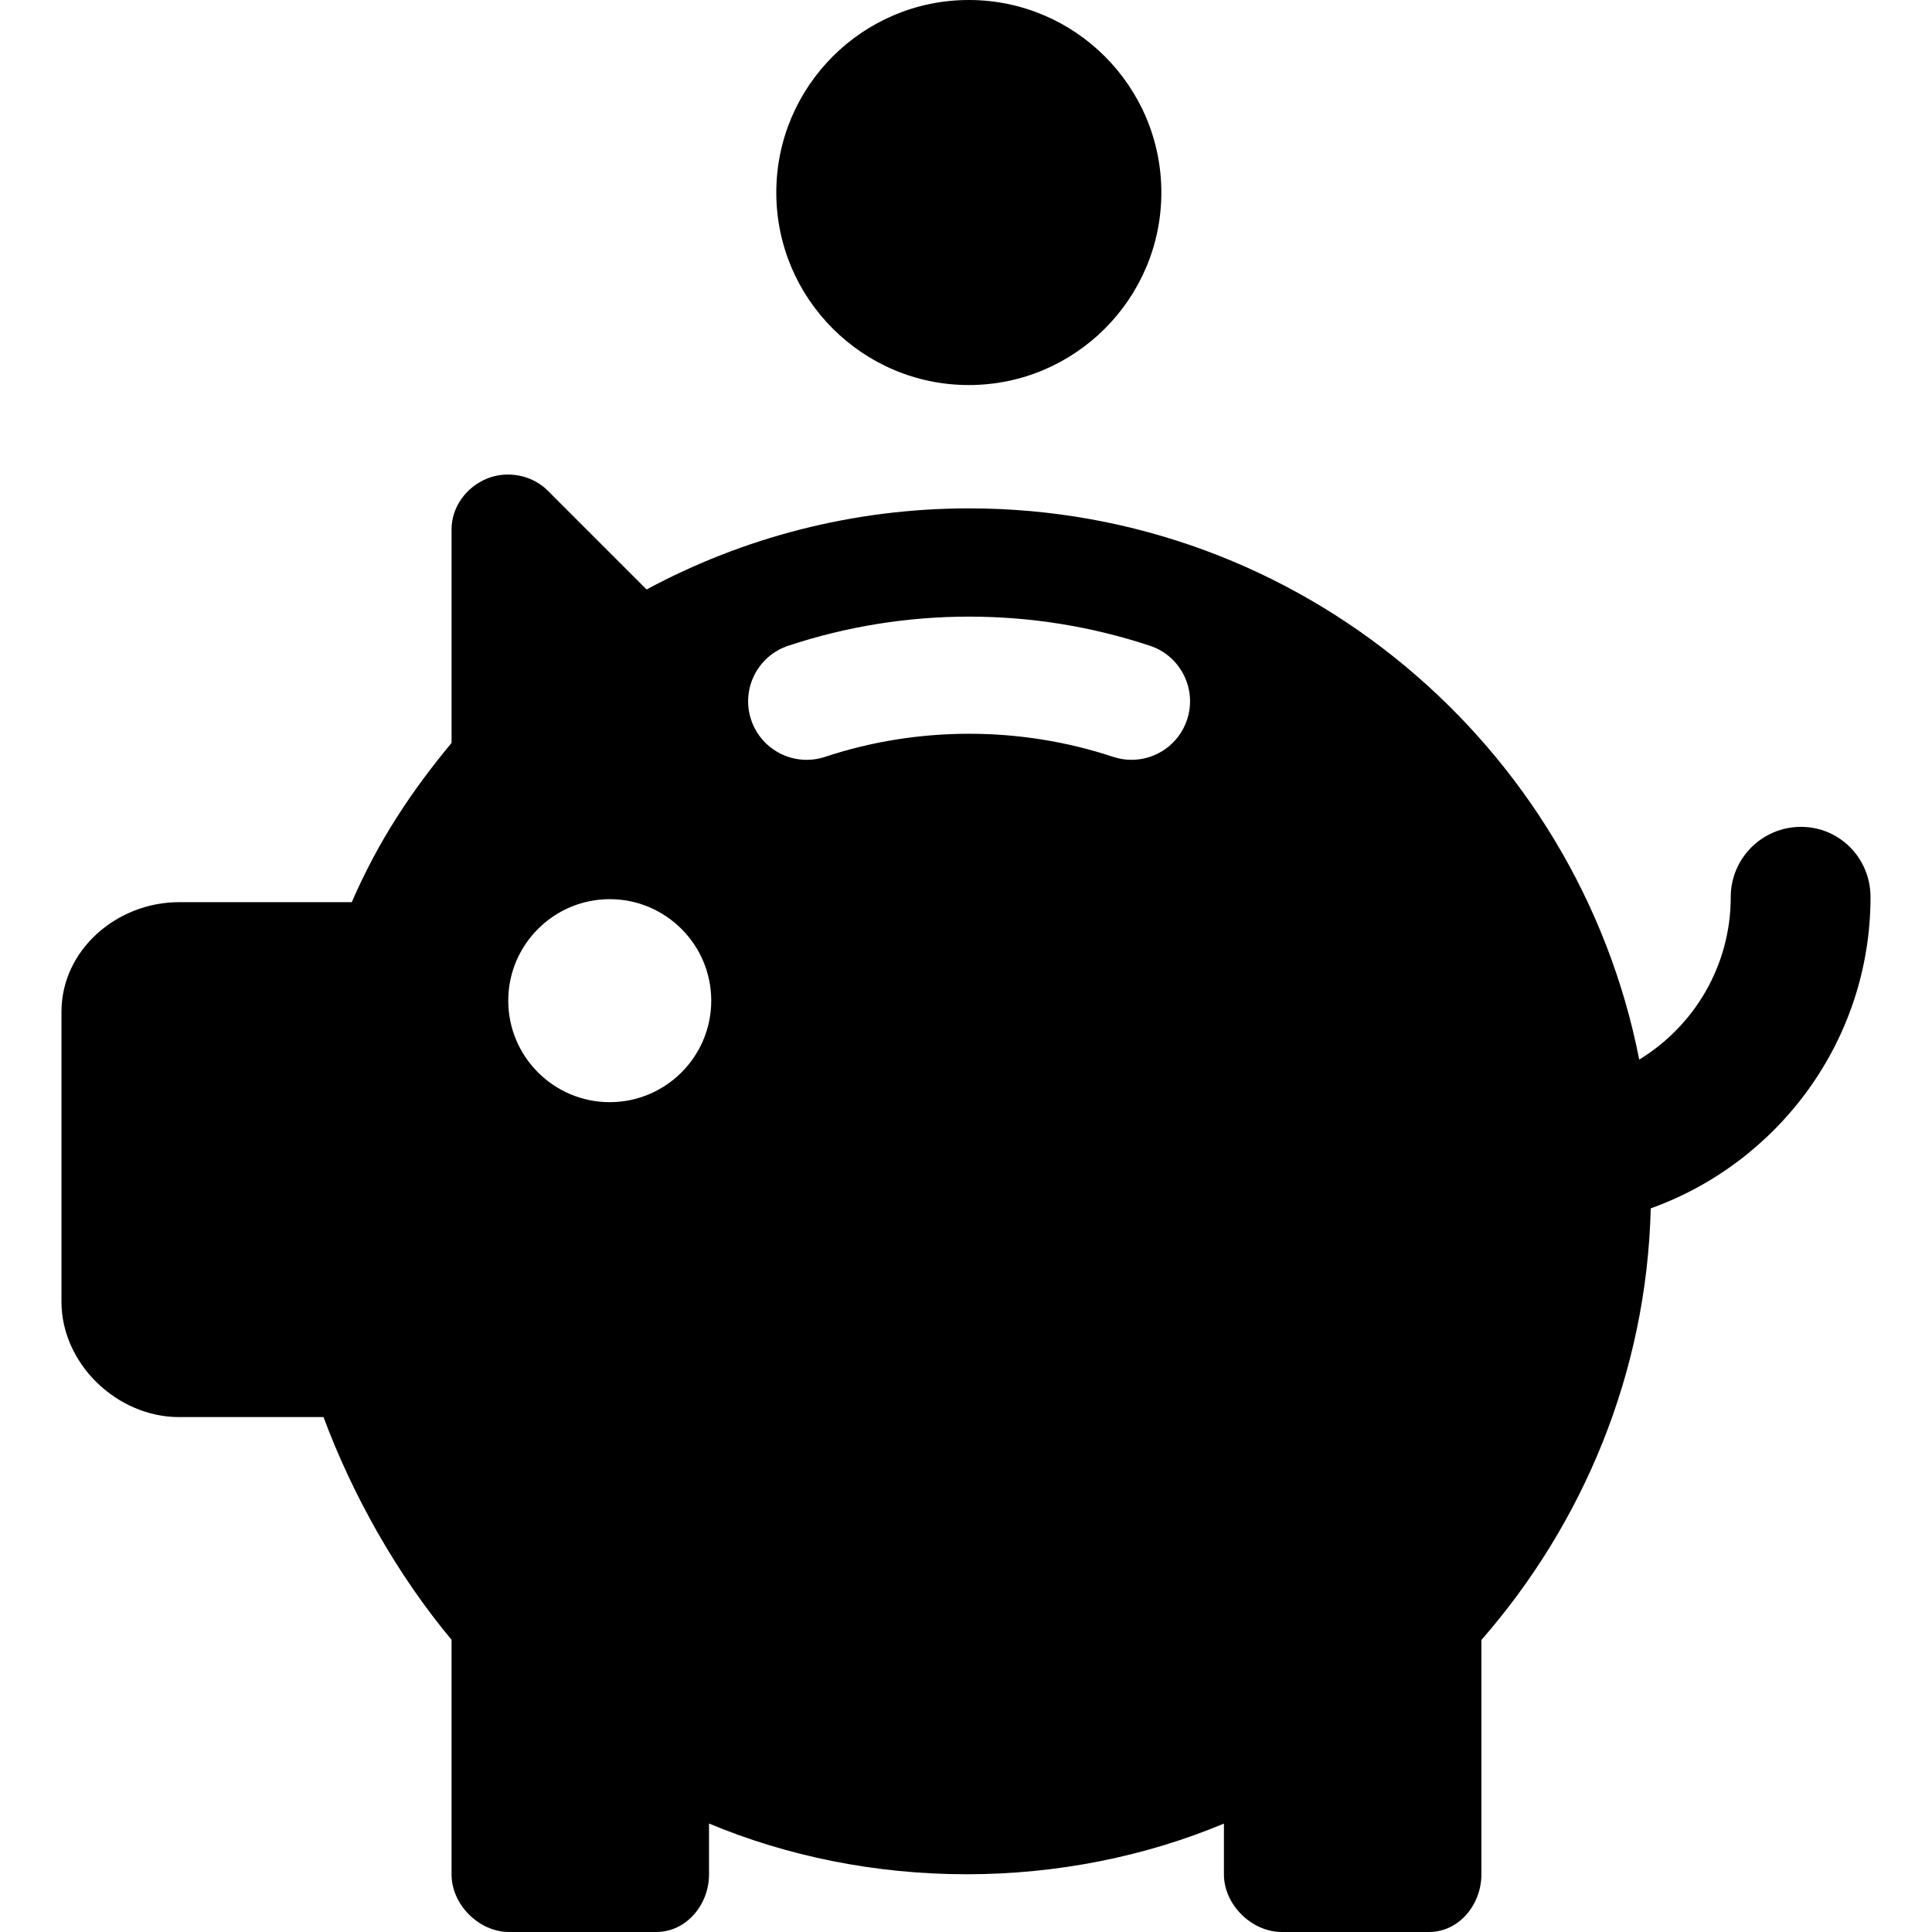
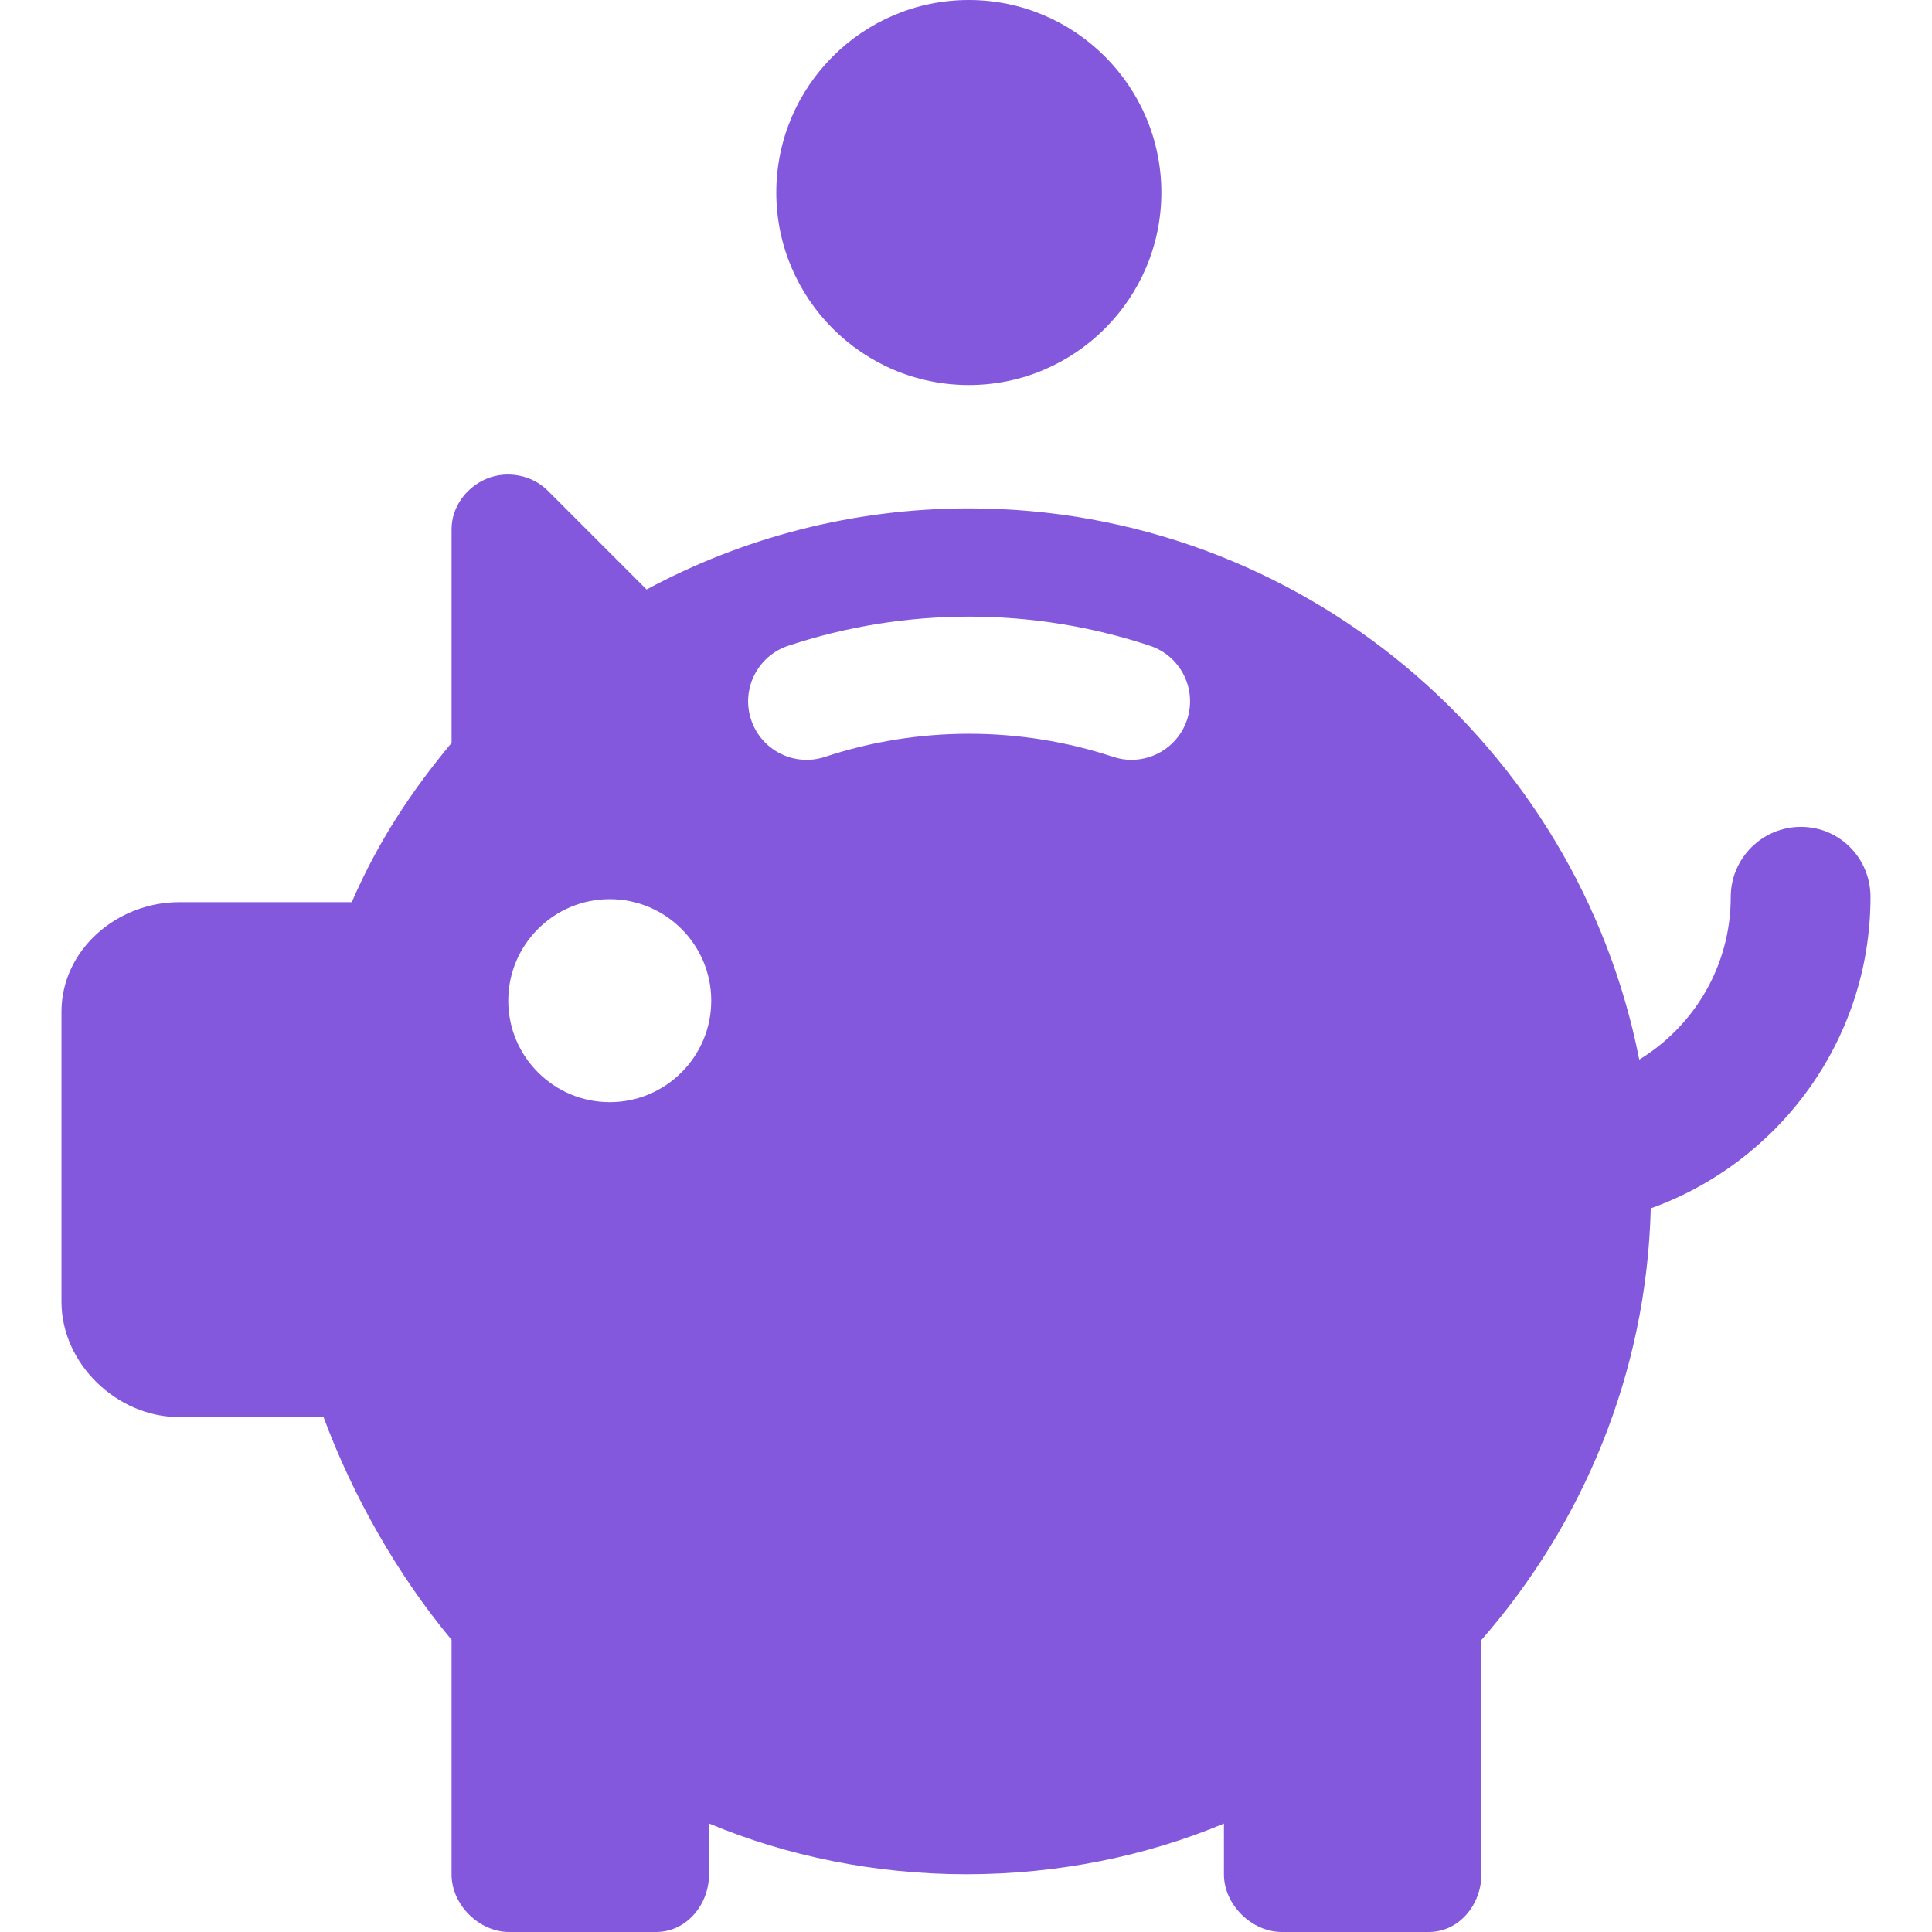
- <svg xmlns="http://www.w3.org/2000/svg" version="1.1" id="Capa_1" x="0px" y="0px" viewBox="0 0 247.639 247.639" style="enable-background:new 0 0 247.639 247.639;" xml:space="preserve">
+ <svg xmlns="http://www.w3.org/2000/svg" fill="#8358dc" version="1.1" id="Capa_1" x="0px" y="0px" viewBox="0 0 247.639 247.639" style="enable-background:new 0 0 247.639 247.639;" xml:space="preserve">
  <path d="M124.181,49.354c13.606,0,24.677-11.07,24.677-24.677C148.858,11.07,137.787,0,124.181,0  c-13.606,0-24.677,11.07-24.677,24.678C99.504,38.284,110.574,49.354,124.181,49.354z" />
  <path d="M230.842,105.984c-4.971,0-9,4.029-9,9c0,8.813-4.702,16.549-11.729,20.831c-7.891-40.216-43.403-70.653-85.896-70.653  c-14.942,0-29.021,3.767-41.341,10.396l-12.68-12.681c-2.003-2.003-5.193-2.604-7.812-1.518c-2.615,1.083-4.503,3.636-4.503,6.467  v27.398c-5,6.021-9.328,12.414-12.791,20.414H22.944c-7.941,0-15.064,6.106-15.064,14.048v37.176  c0,7.942,7.122,14.776,15.064,14.776h18.524c3.717,10,9.412,20.156,16.412,28.547v30.078c0,3.866,3.508,7.375,7.374,7.375h18.861  c3.866,0,6.765-3.509,6.765-7.375v-6.53c10,4.189,21.304,6.505,33.011,6.505c11.699,0,22.989-2.313,32.989-6.496v6.521  c0,3.866,3.548,7.375,7.414,7.375h18.861c3.866,0,6.725-3.509,6.725-7.375V210.21c13-14.882,21.187-34.185,21.708-55.325  c16.371-5.868,28.17-21.536,28.17-39.9C239.759,110.014,235.813,105.984,230.842,105.984z M78.156,141.273  c-7.174,0-13.01-5.836-13.01-13.01c0-7.174,5.836-13.01,13.01-13.01c7.174,0,13.01,5.836,13.01,13.01  C91.166,135.438,85.33,141.273,78.156,141.273z M152.155,92.251c-1.044,3.148-3.974,5.142-7.118,5.142  c-0.782,0-1.578-0.123-2.361-0.383c-11.899-3.945-25.023-3.944-36.921,0c-3.931,1.305-8.176-0.826-9.479-4.759  c-1.304-3.932,0.827-8.176,4.759-9.479c7.475-2.478,15.273-3.734,23.182-3.734c7.907,0,15.706,1.257,23.181,3.734  C151.328,84.075,153.459,88.319,152.155,92.251z" />
  <g>
</g>
  <g>
</g>
  <g>
</g>
  <g>
</g>
  <g>
</g>
  <g>
</g>
  <g>
</g>
  <g>
</g>
  <g>
</g>
  <g>
</g>
  <g>
</g>
  <g>
</g>
  <g>
</g>
  <g>
</g>
  <g>
</g>
</svg>
